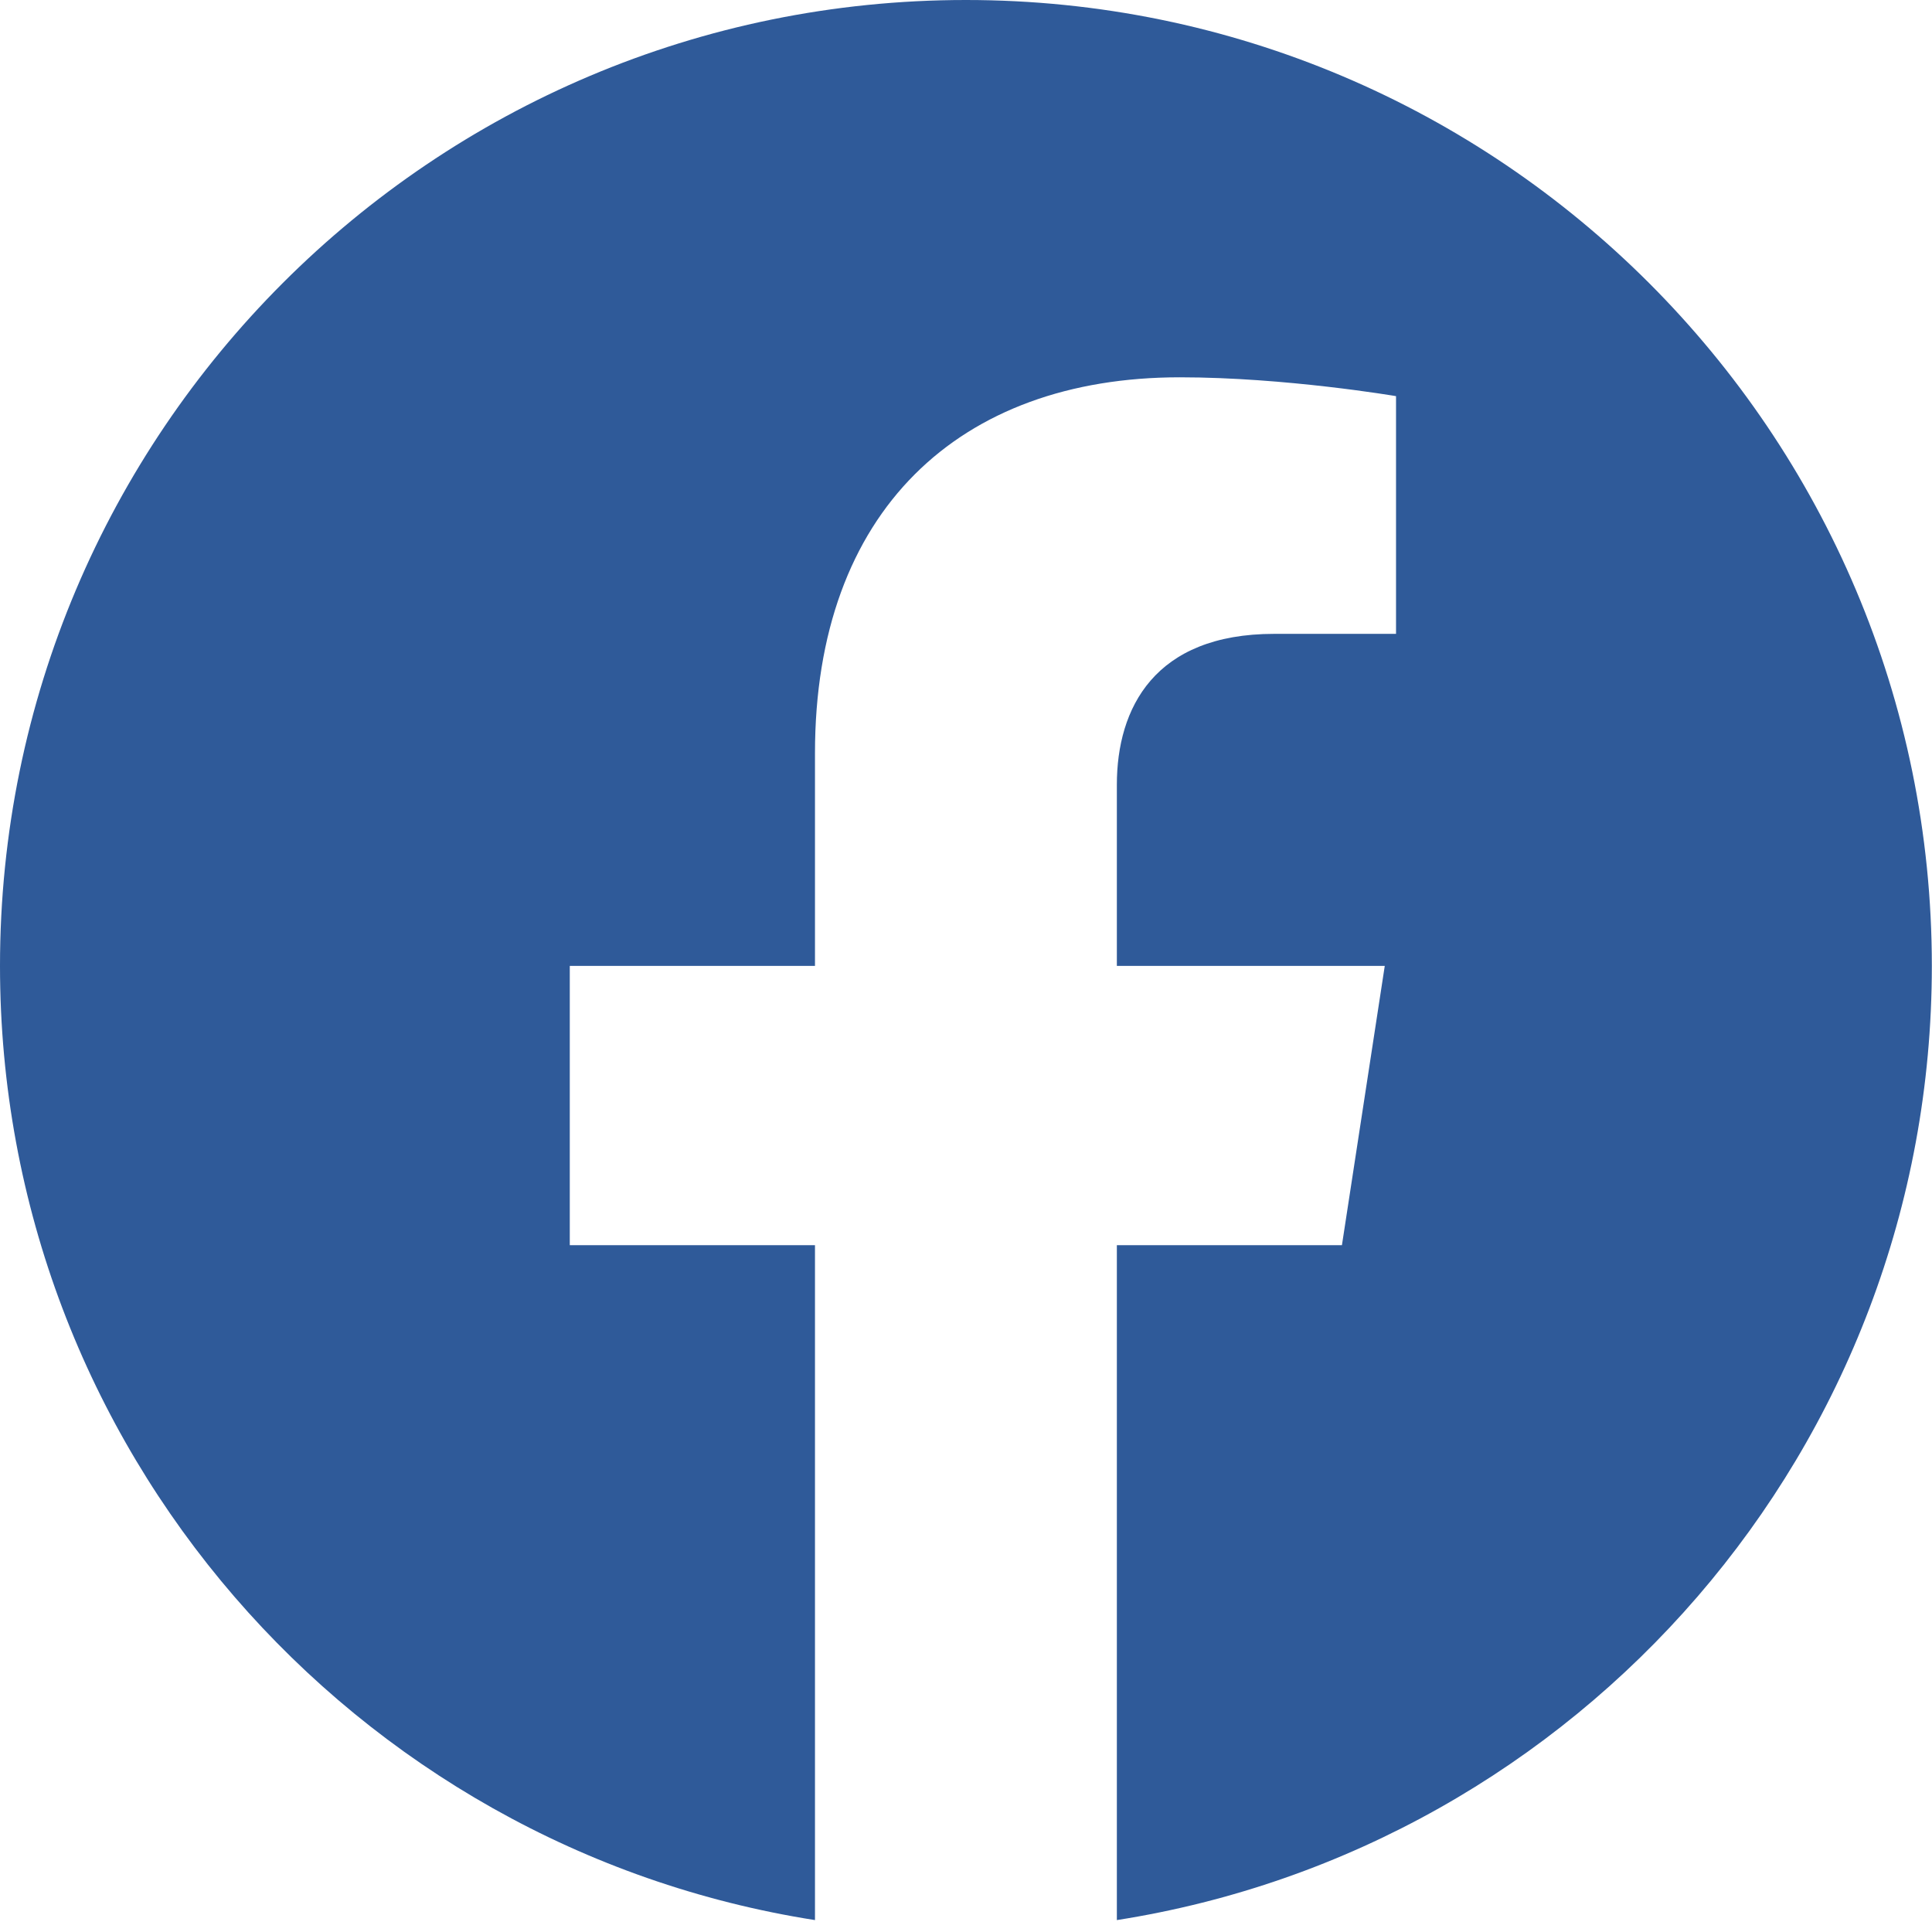
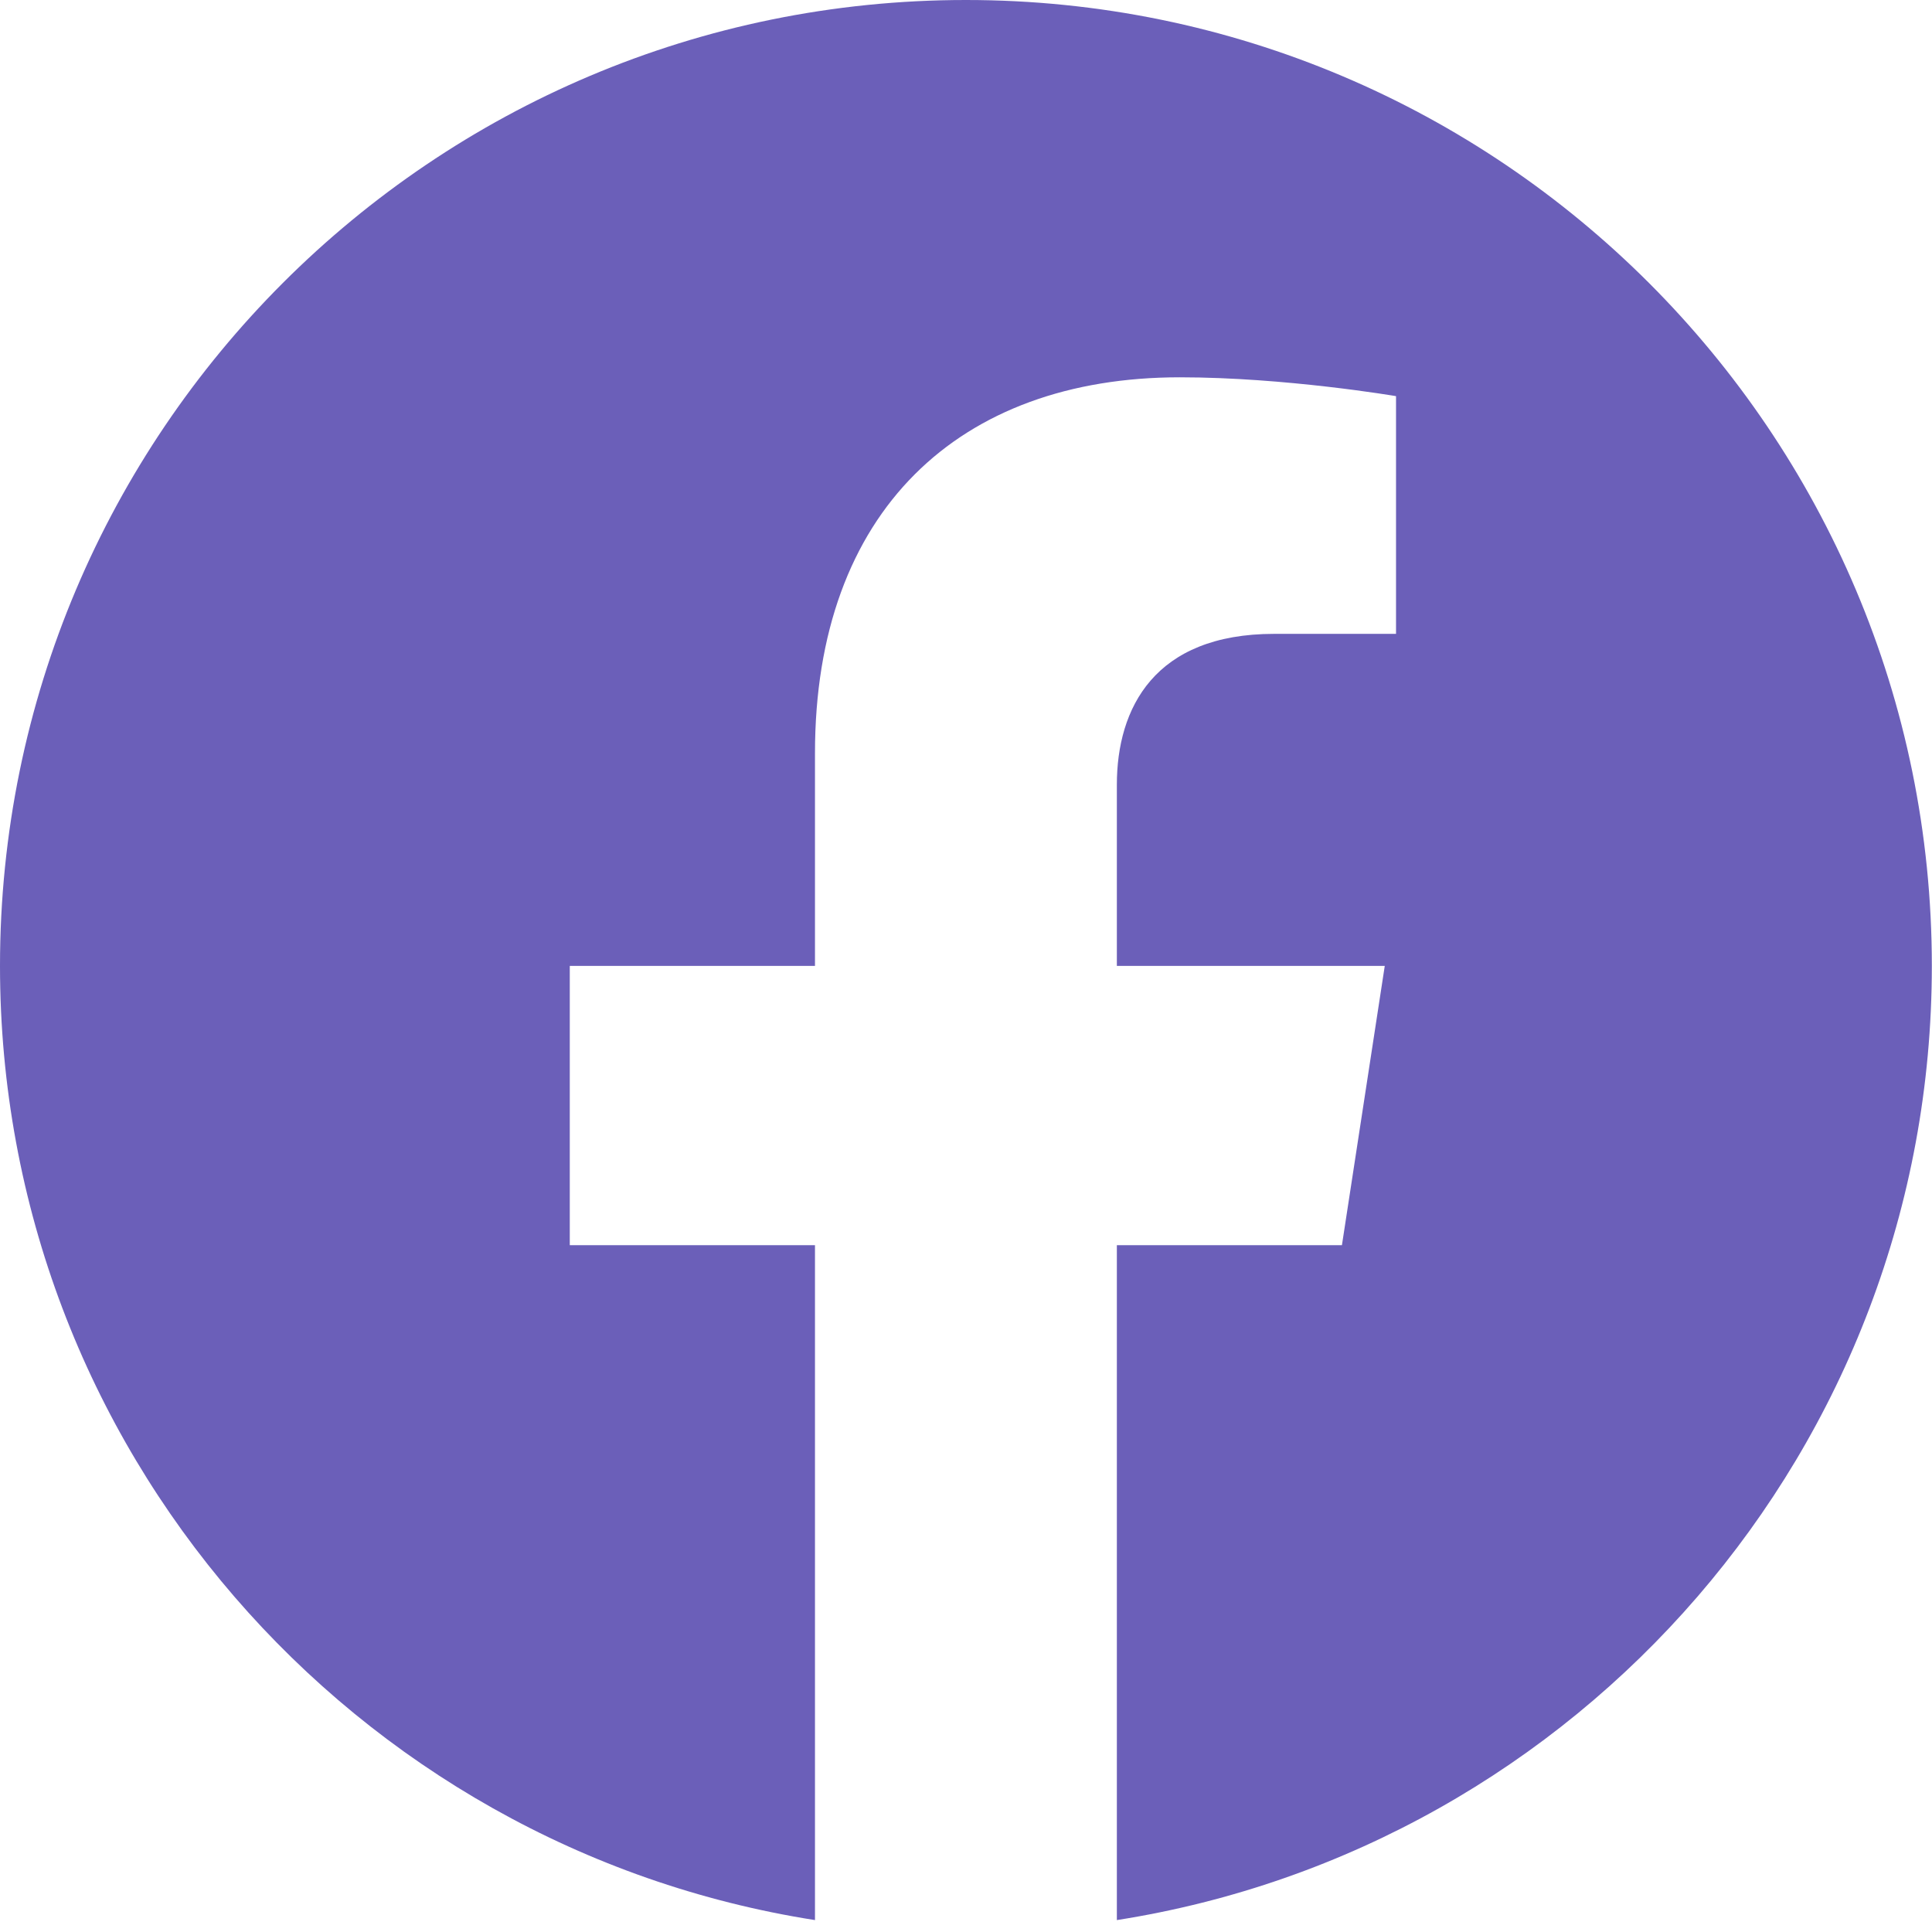
- <svg xmlns="http://www.w3.org/2000/svg" role="img" viewBox="0 0 24 24" fill="#2F5A99">
+ <svg xmlns="http://www.w3.org/2000/svg" role="img" viewBox="0 0 24 24" fill="#6B5FB9">
  <path d="M23.998 11.999C23.998 5.372 18.626 0 11.999 0C5.372 0 0 5.372 0 11.999C0 17.988 4.388 22.952 10.124 23.852V15.468H7.078V11.999H10.124V9.356C10.124 6.348 11.916 4.687 14.656 4.687C15.969 4.687 17.342 4.921 17.342 4.921V7.874H15.829C14.339 7.874 13.874 8.799 13.874 9.748V11.999H17.202L16.67 15.468H13.874V23.852C19.61 22.952 23.998 17.988 23.998 11.999Z" />
</svg>
